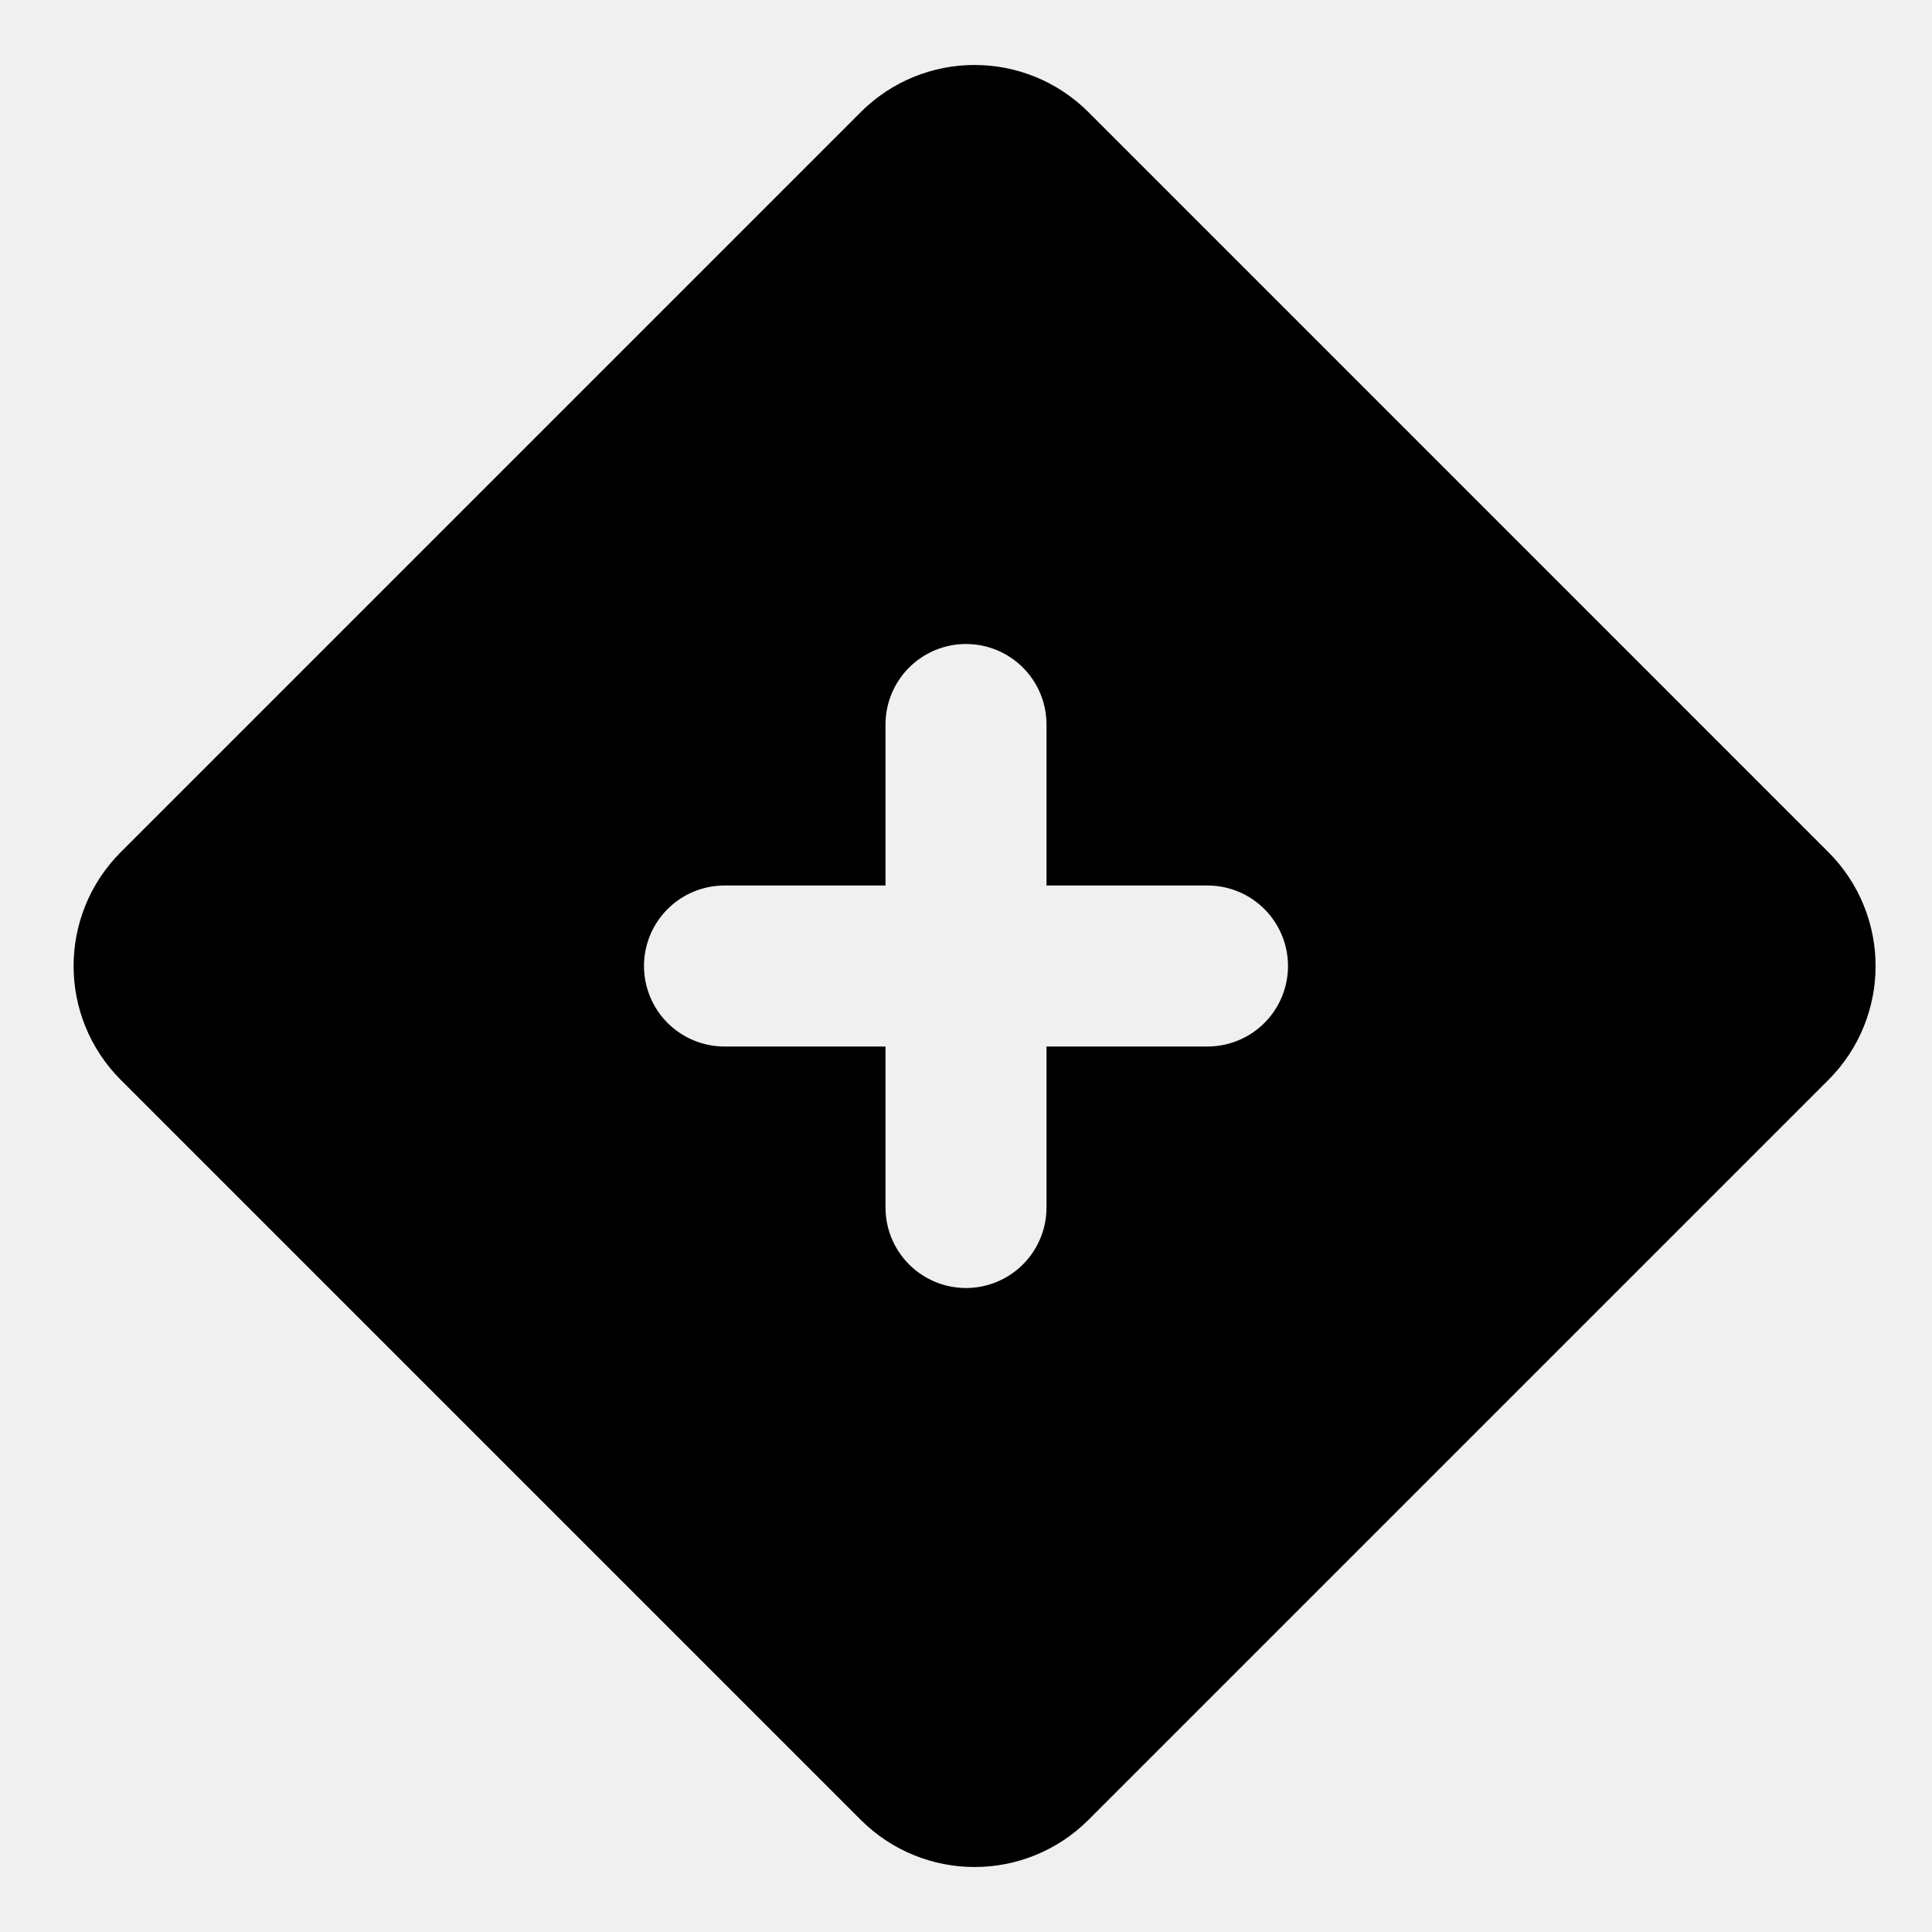
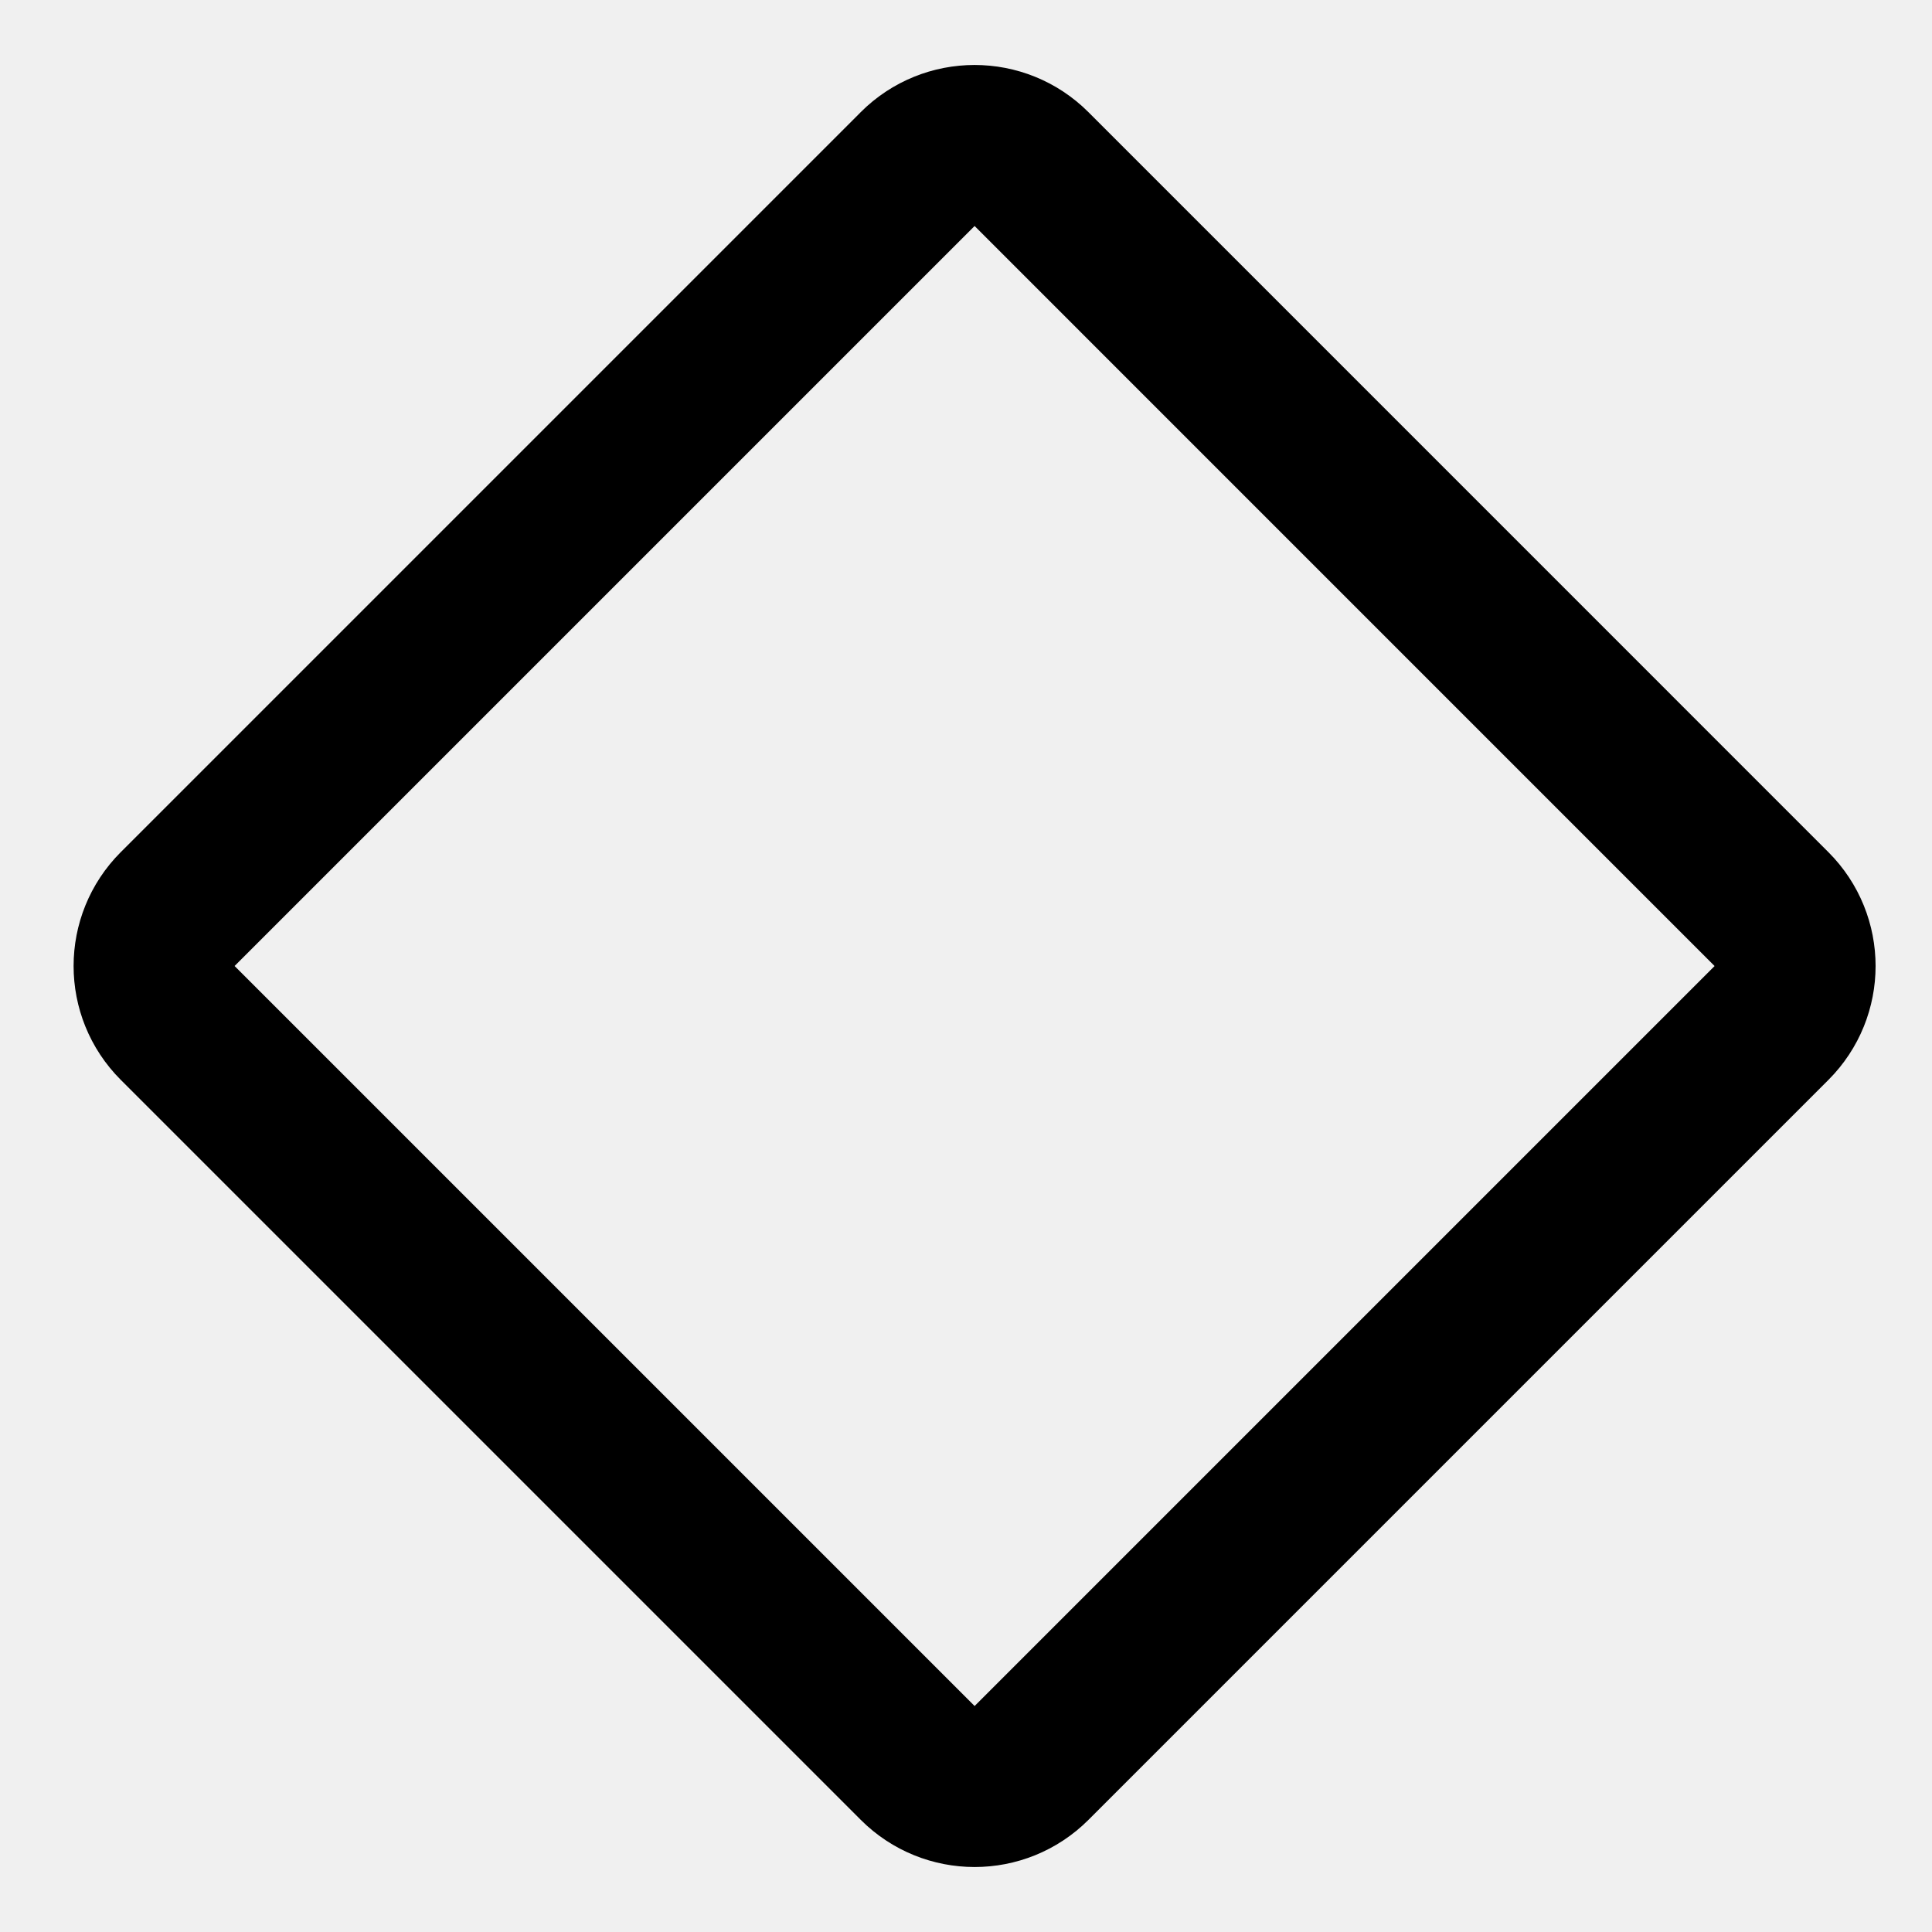
<svg xmlns="http://www.w3.org/2000/svg" viewBox="0 0 48 48">
  <defs>
    <mask id="ipSOther0">
-       <g fill="none" stroke-width="4">
-         <path fill="#fff" stroke="#fff" stroke-linejoin="round" d="M22.799 4.201L4.414 22.586a2 2 0 0 0 0 2.828L22.8 43.8a2 2 0 0 0 2.828 0l18.385-18.385a2 2 0 0 0 0-2.828L25.627 4.2a2 2 0 0 0-2.828 0Z" />
+       <g fill="currentColor" stroke-width="4">
+         <path fill="currentColor" stroke="#fff" stroke-linejoin="round" d="M22.799 4.201L4.414 22.586a2 2 0 0 0 0 2.828L22.8 43.8a2 2 0 0 0 2.828 0l18.385-18.385a2 2 0 0 0 0-2.828L25.627 4.2a2 2 0 0 0-2.828 0Z" />
        <path stroke="#000" stroke-linecap="round" d="M18 24h12m-6-6v12" />
      </g>
    </mask>
  </defs>
  <path fill="currentColor" d="M0 0h48v48H0z" mask="url(#ipSOther0)" />
</svg>
